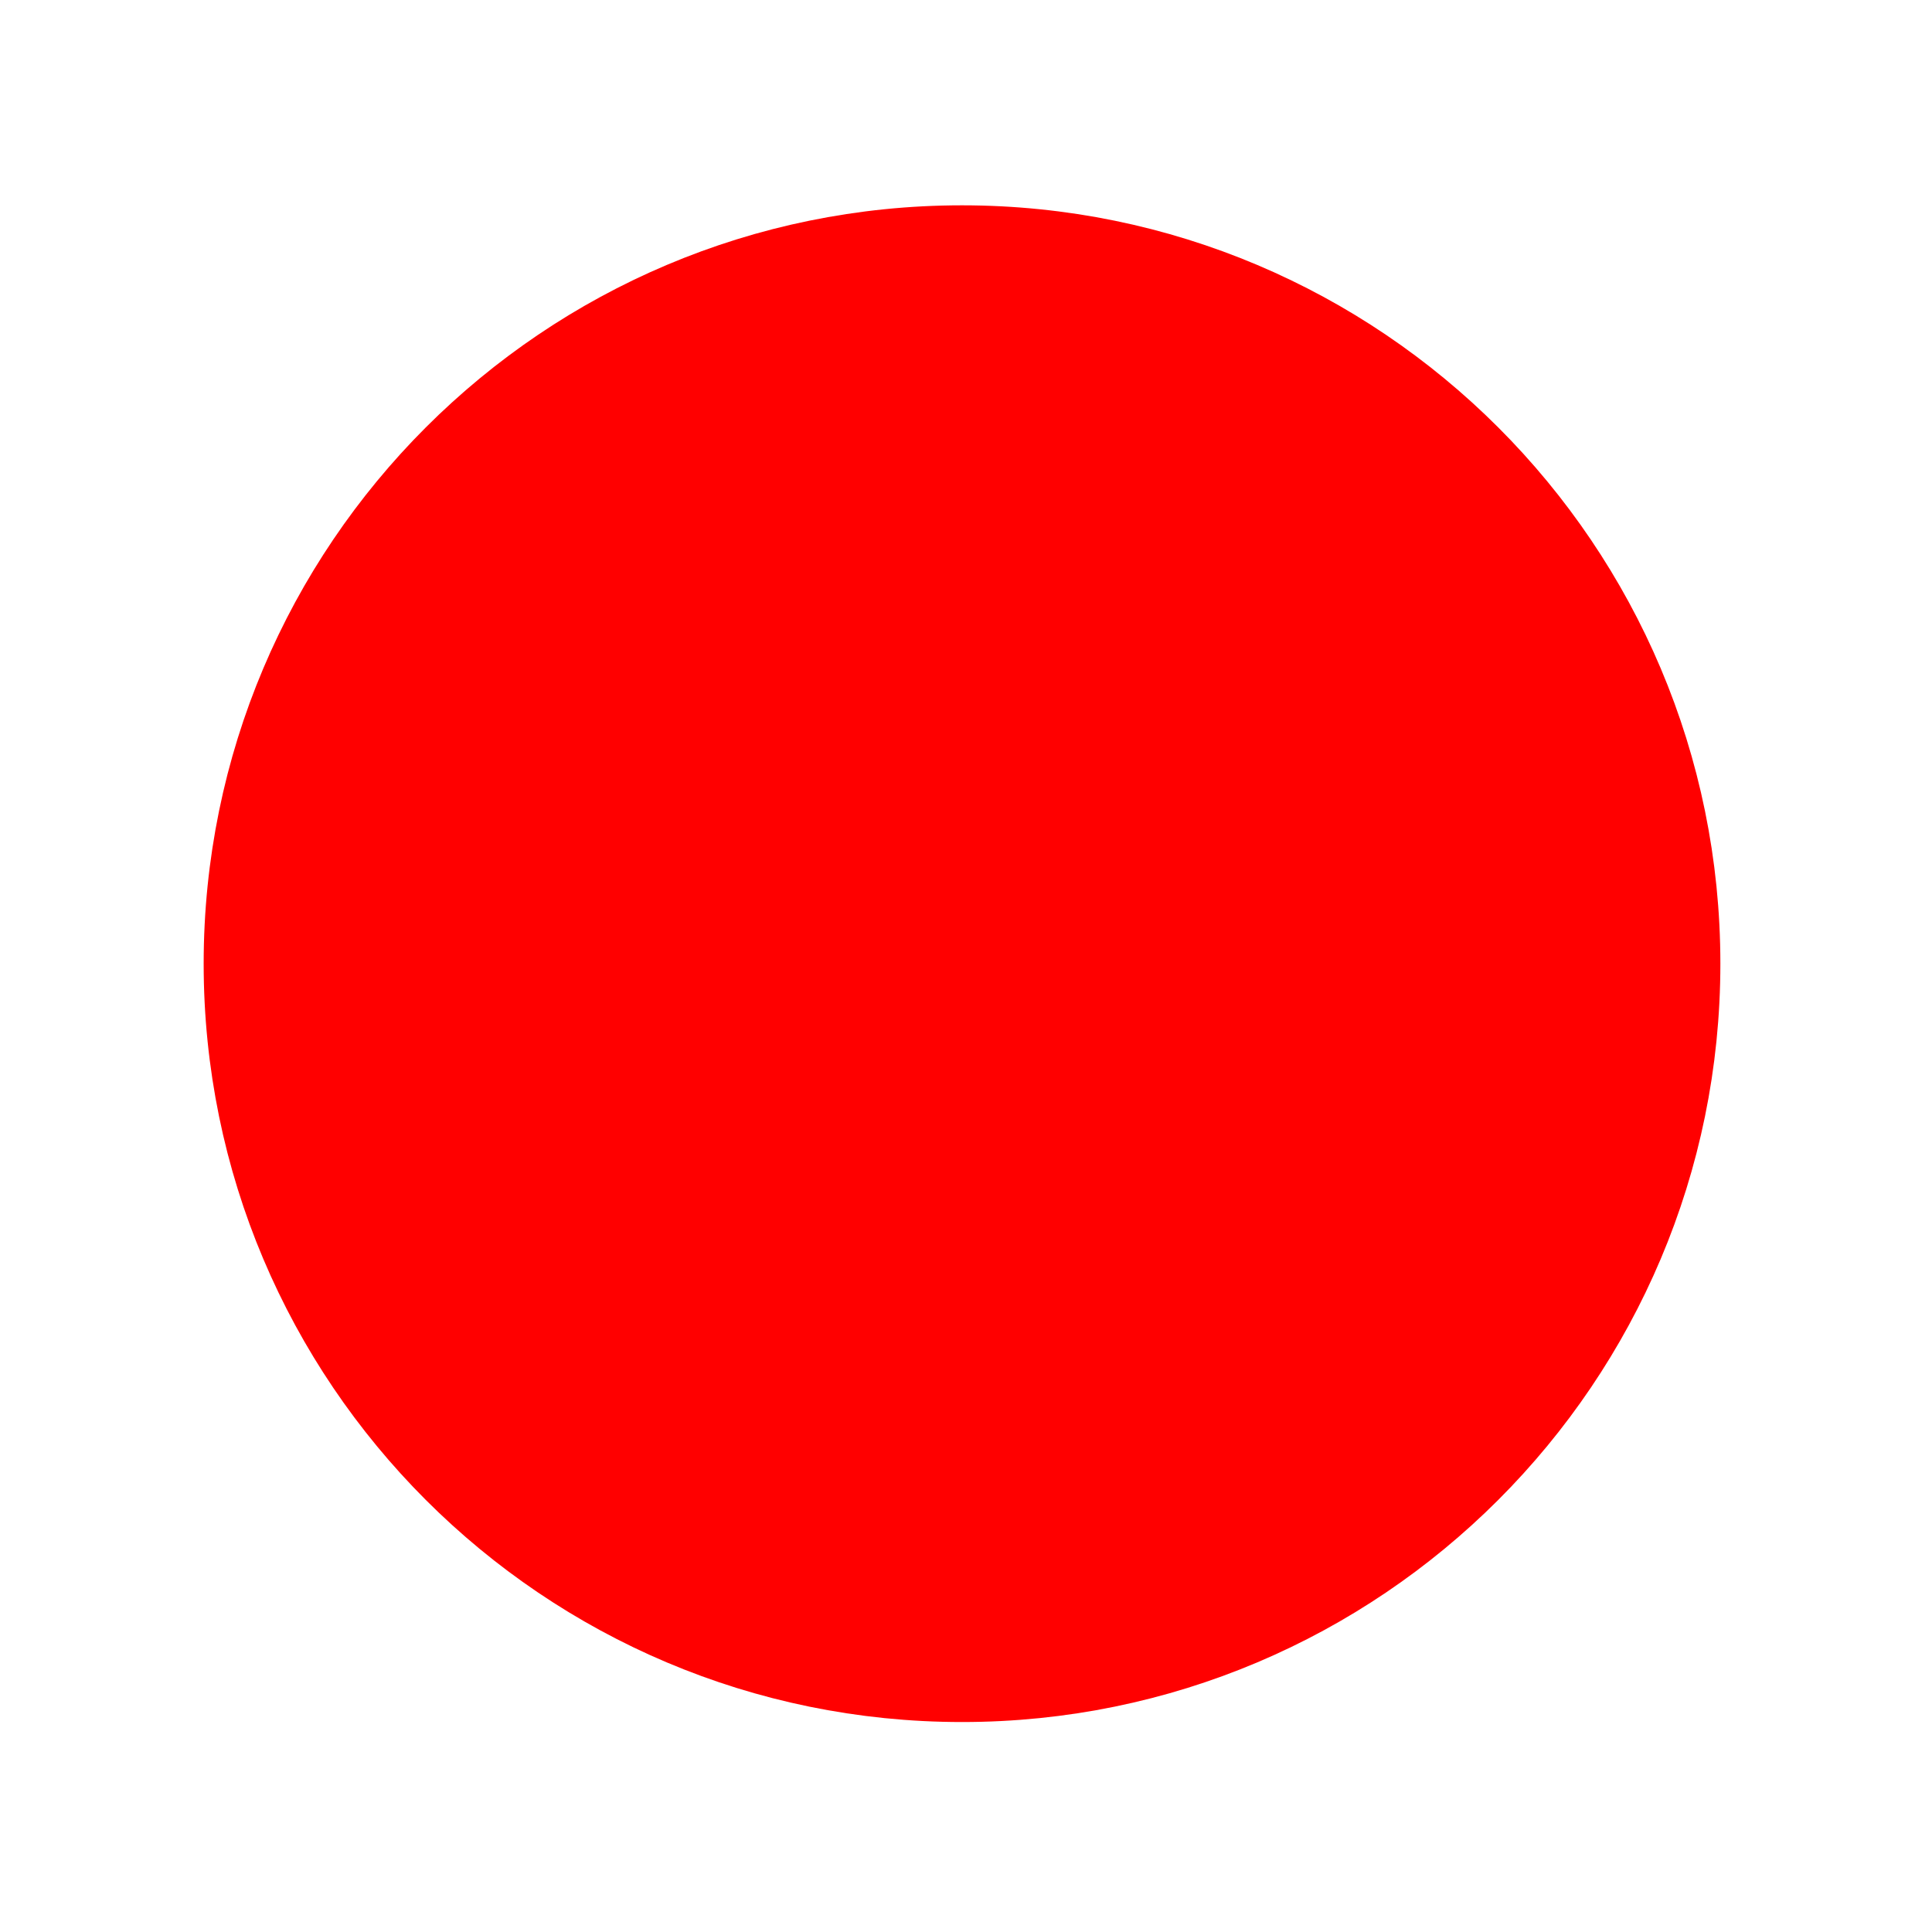
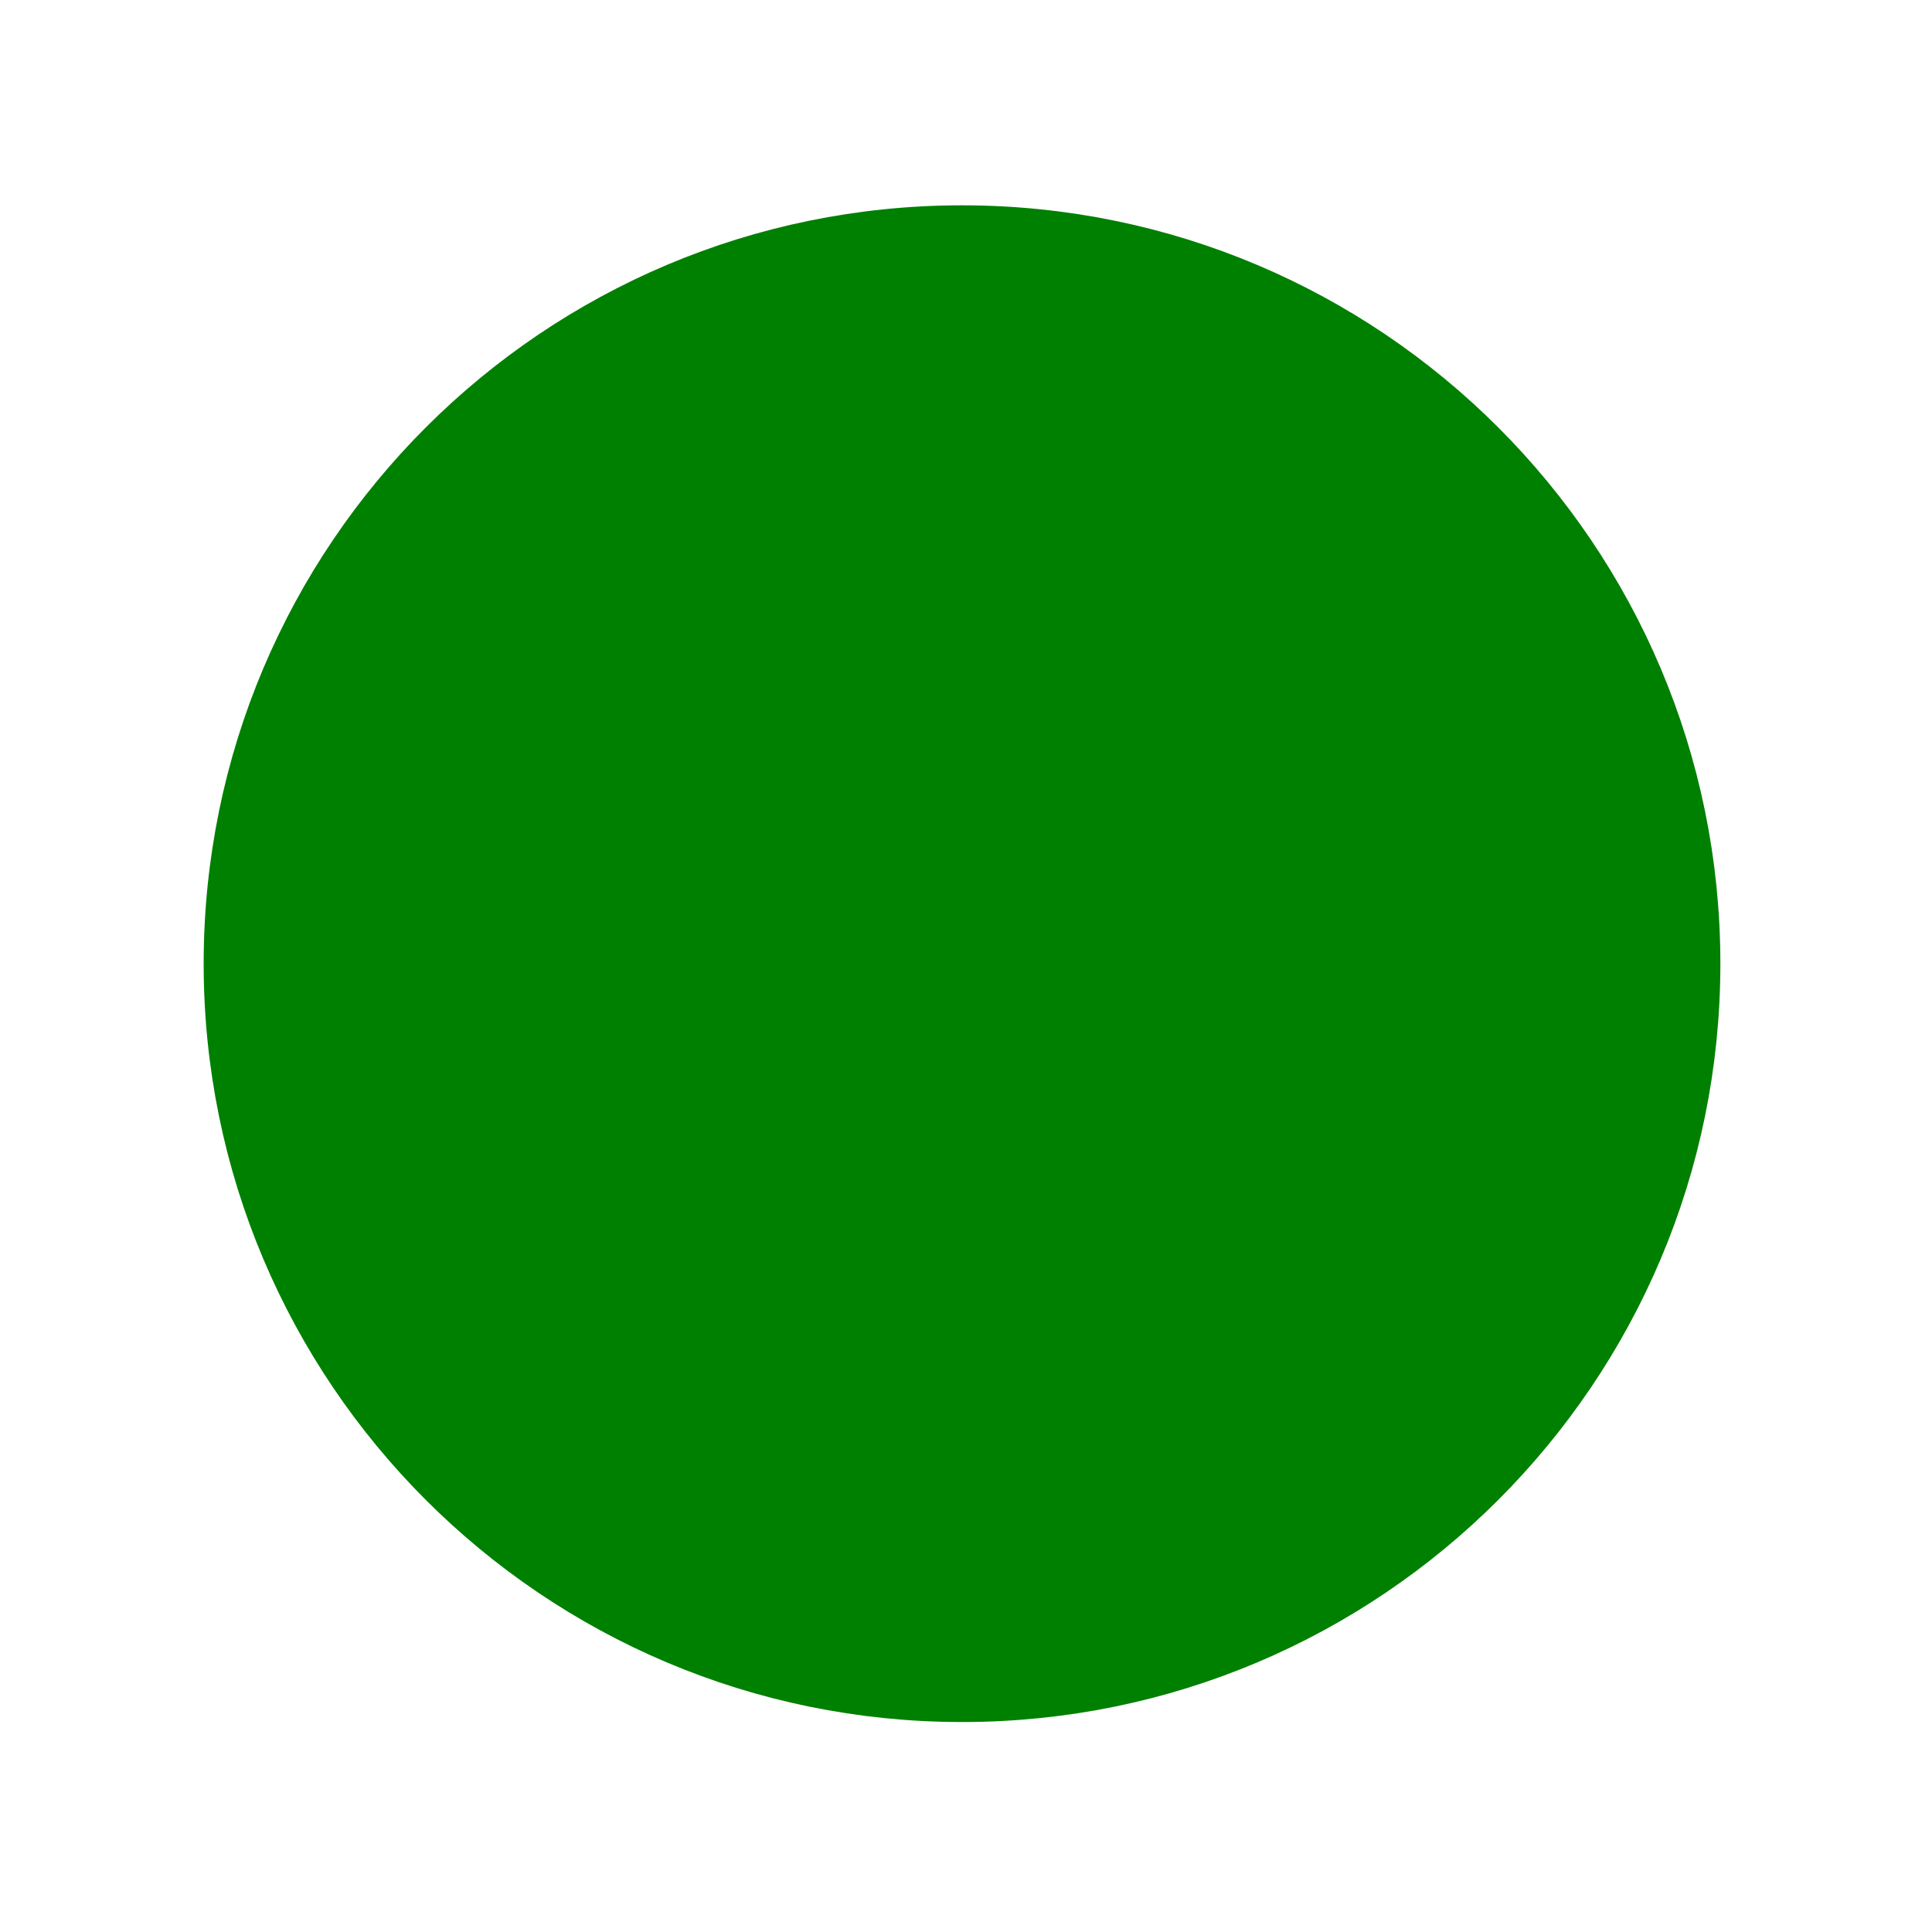
<svg xmlns="http://www.w3.org/2000/svg" width="64mm" height="64mm" version="1.1" viewBox="0 0 64 64" id="svg188">
  <defs id="defs192" />
-   <circle style="fill:#ff0000;stroke:#ff0000;stroke-width:2.335;stroke-dasharray:none" id="path1" cy="31.923" cx="31.868" r="23.954" />
+   <circle style="fill:#008000;stroke:#008000;stroke-width:2.335;stroke-dasharray:none" id="path1" cy="31.923" cx="31.868" r="23.954" />
</svg>
